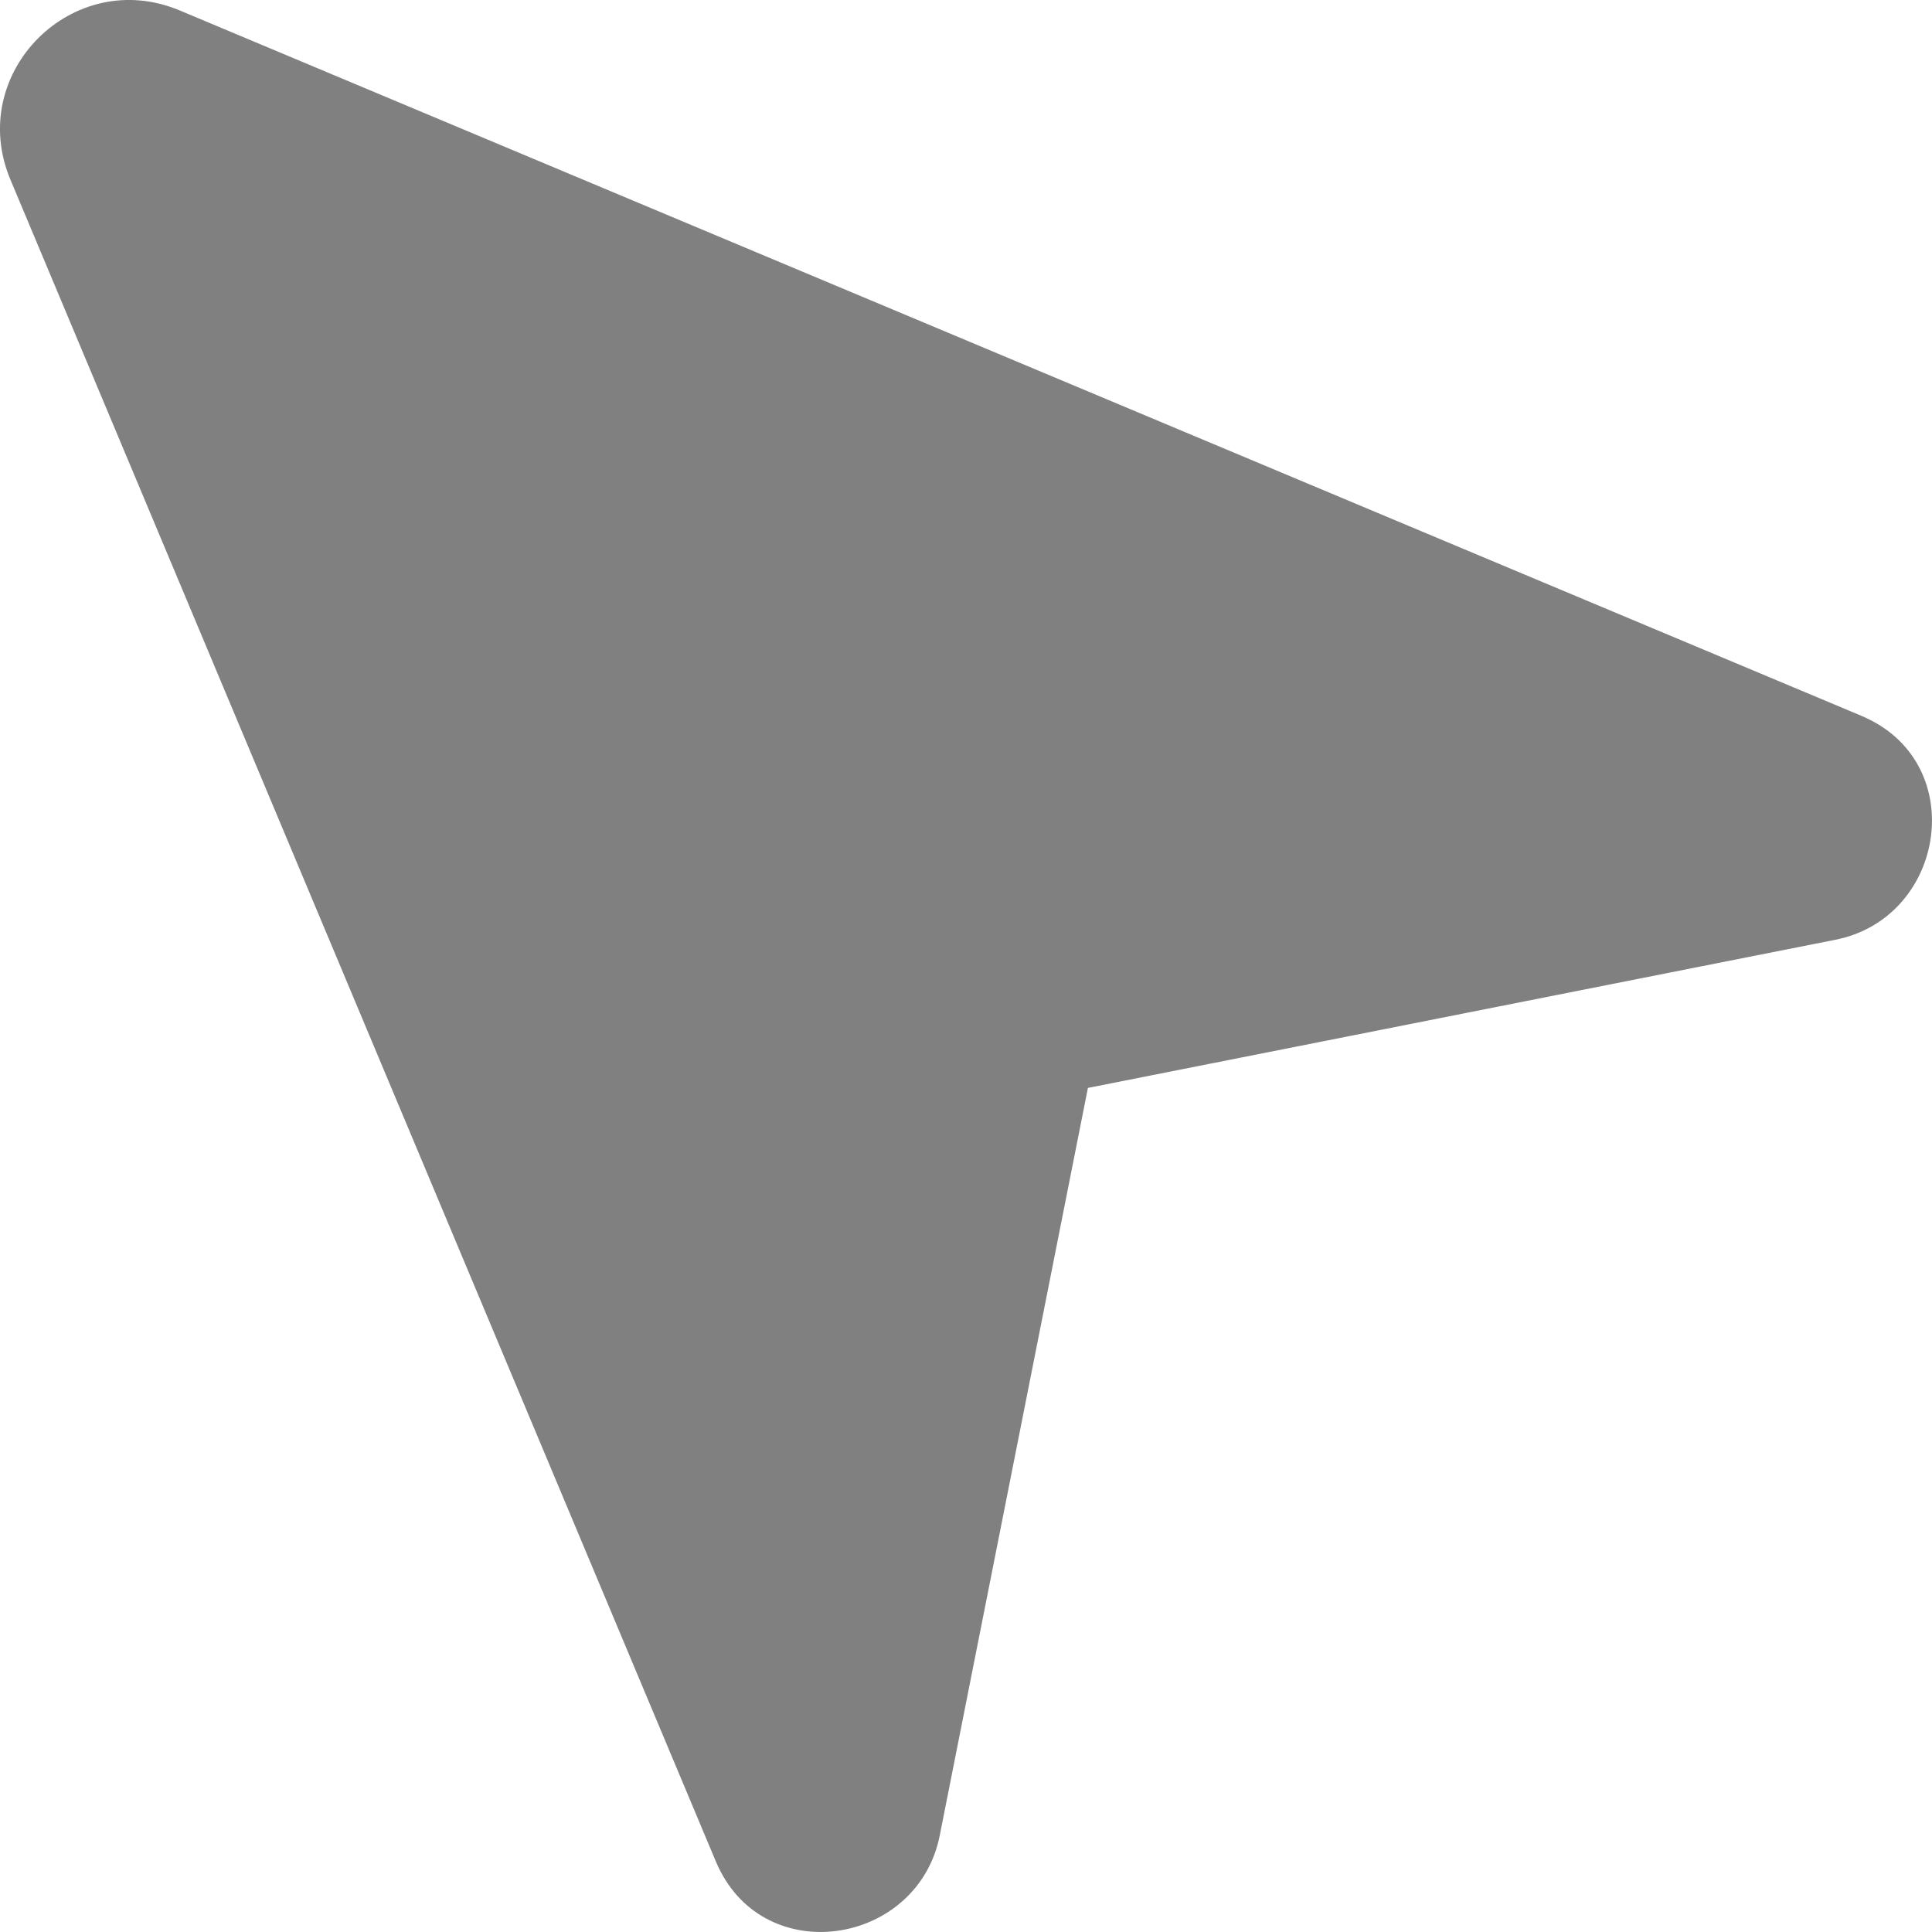
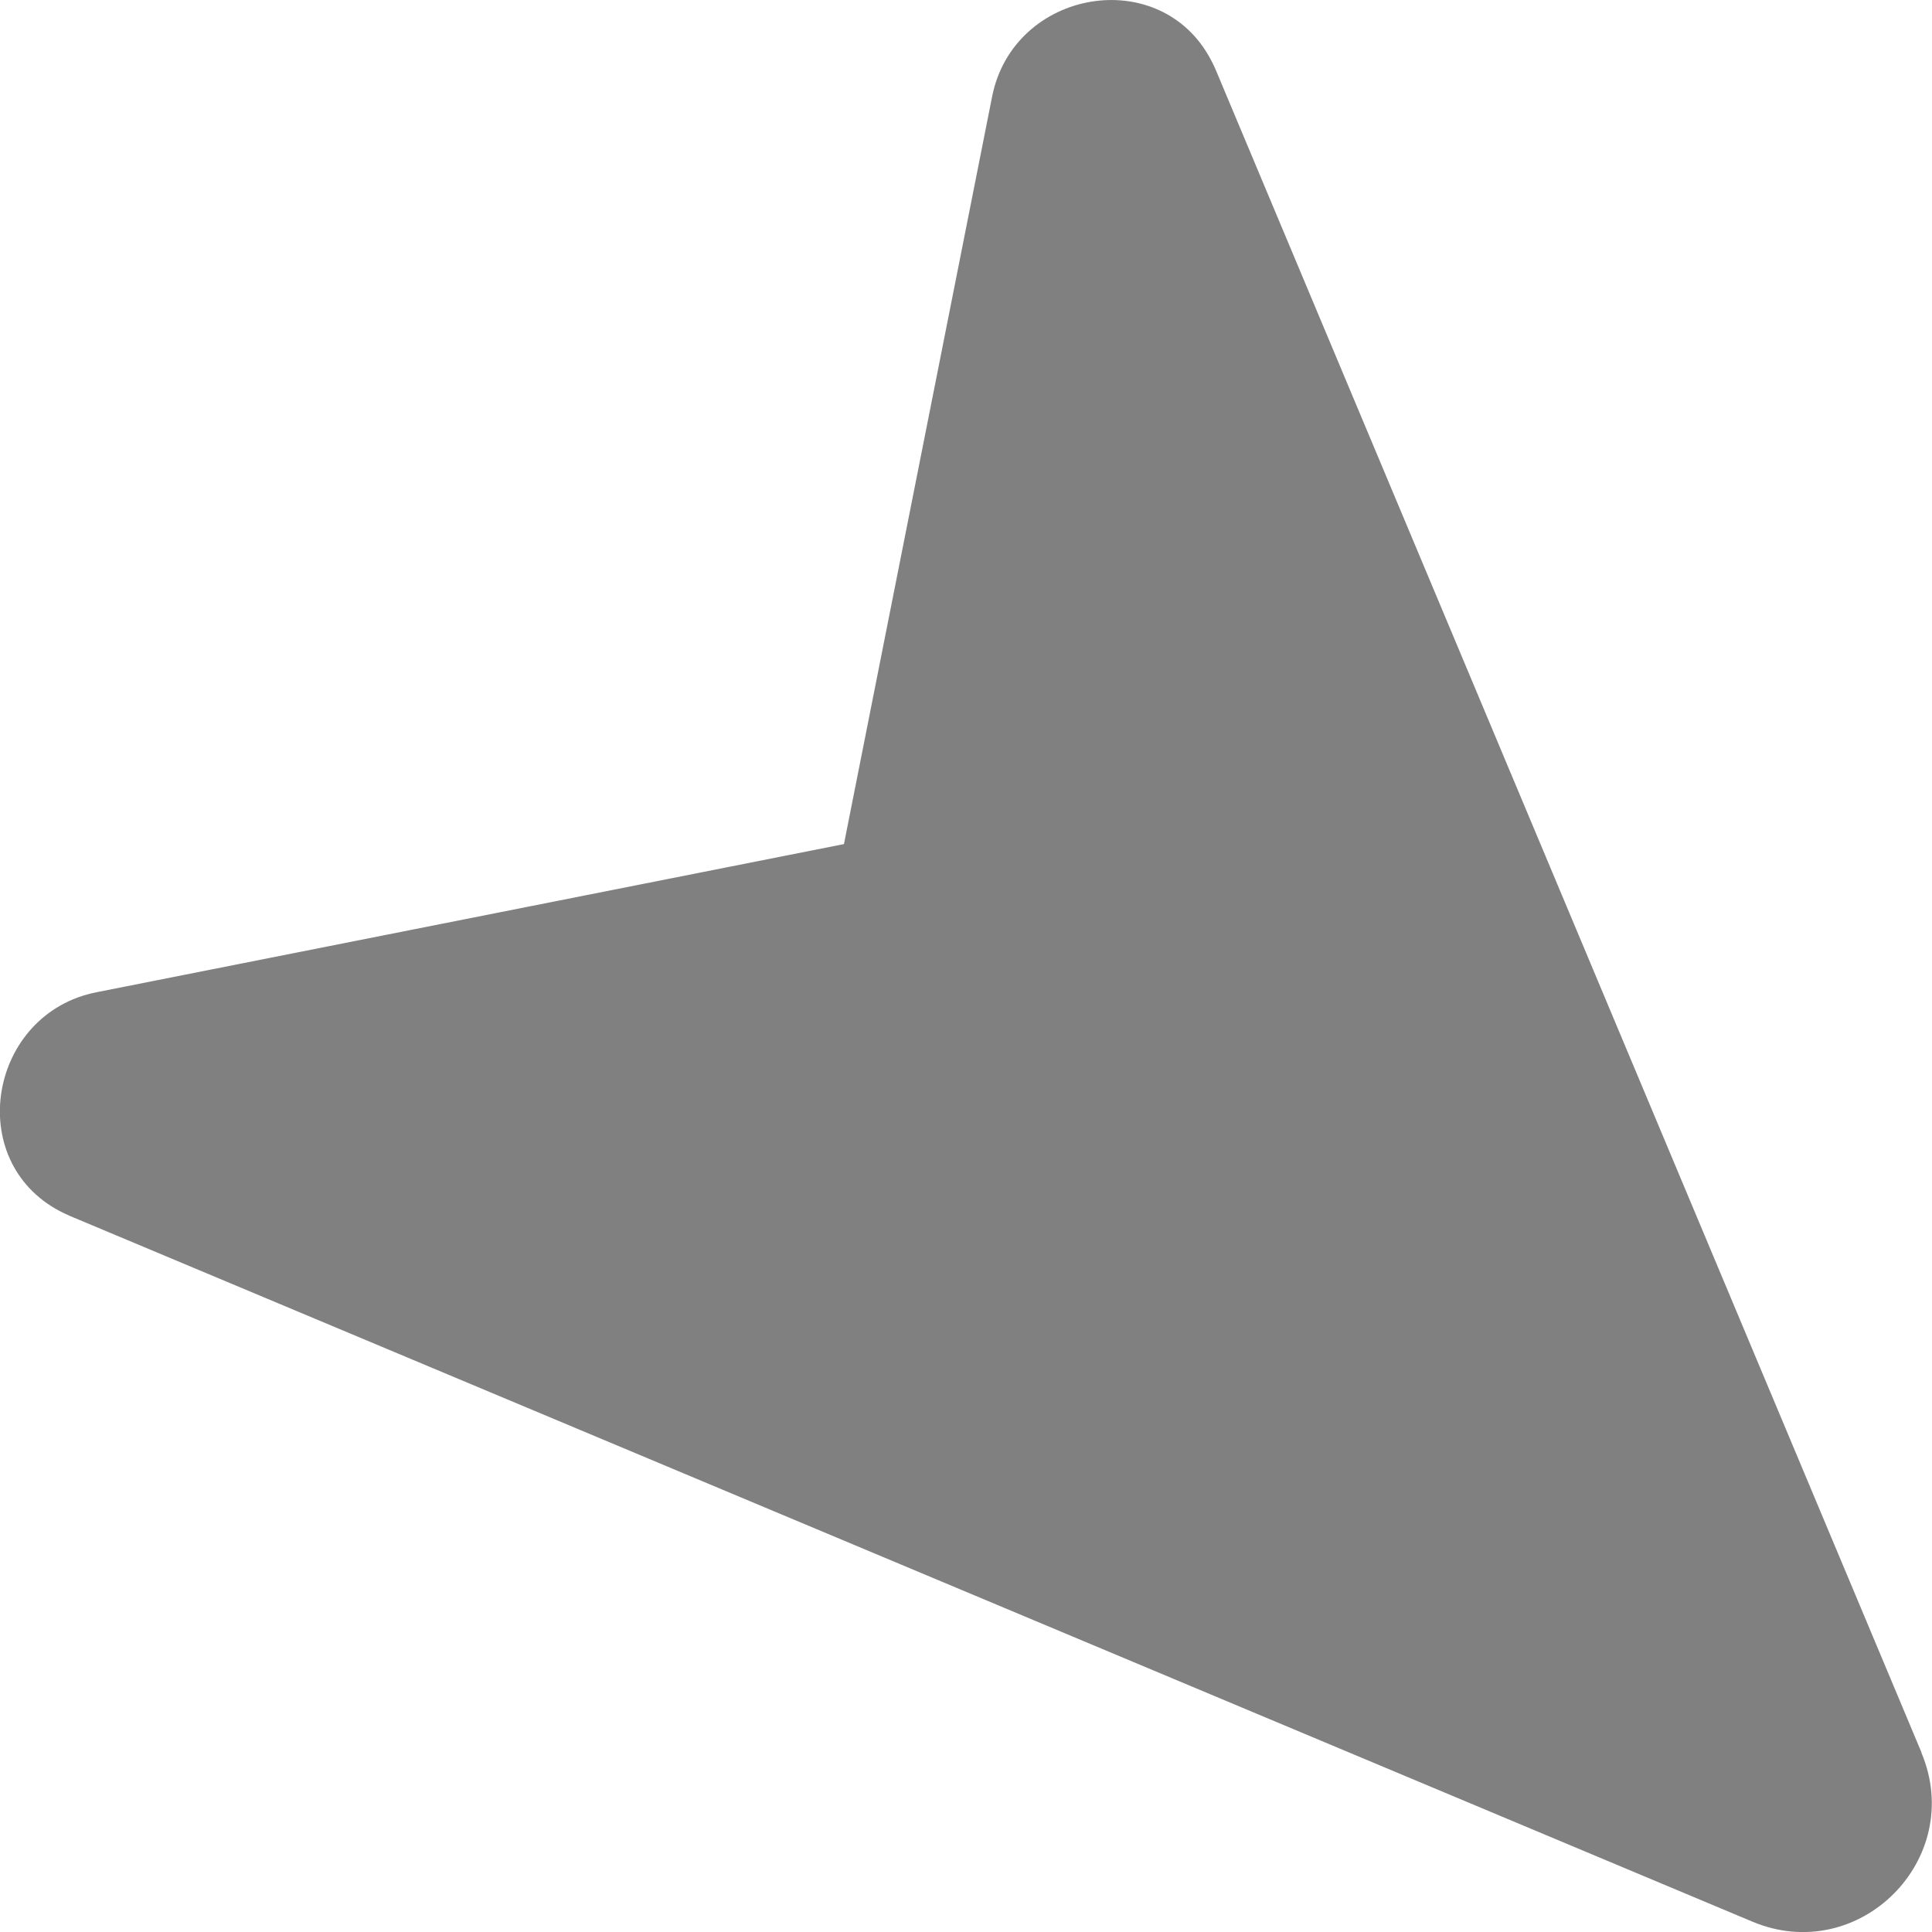
<svg xmlns="http://www.w3.org/2000/svg" id="Layer_2" data-name="Layer 2" viewBox="0 0 147.22 147.22">
  <defs>
    <style>
      .cls-1 {
        fill: gray;
      }
    </style>
  </defs>
  <g id="Layer_2-2" data-name="Layer 2">
-     <path class="cls-1" d="m.79,13.68l53.76,128.17c.11.27.24.53.37.78,3.87,7.39,15.07,5.41,16.69-2.77l11.29-56.96,56.96-11.29c8.18-1.62,10.16-12.82,2.77-16.69-.25-.13-.51-.25-.78-.37L13.68.79C5.55-2.61-2.61,5.55.79,13.68Z" />
+     <path class="cls-1" d="m146.42,133.54L92.66,5.37c-.11-.27-.24-.53-.37-.78-3.87-7.39-15.07-5.41-16.69,2.77l-11.29,56.96-56.96,11.29c-8.18,1.62-10.16,12.82-2.77,16.69.25.13.51.25.78.37l128.17,53.76c8.13,3.41,16.29-4.76,12.88-12.88Z" />
  </g>
</svg>
